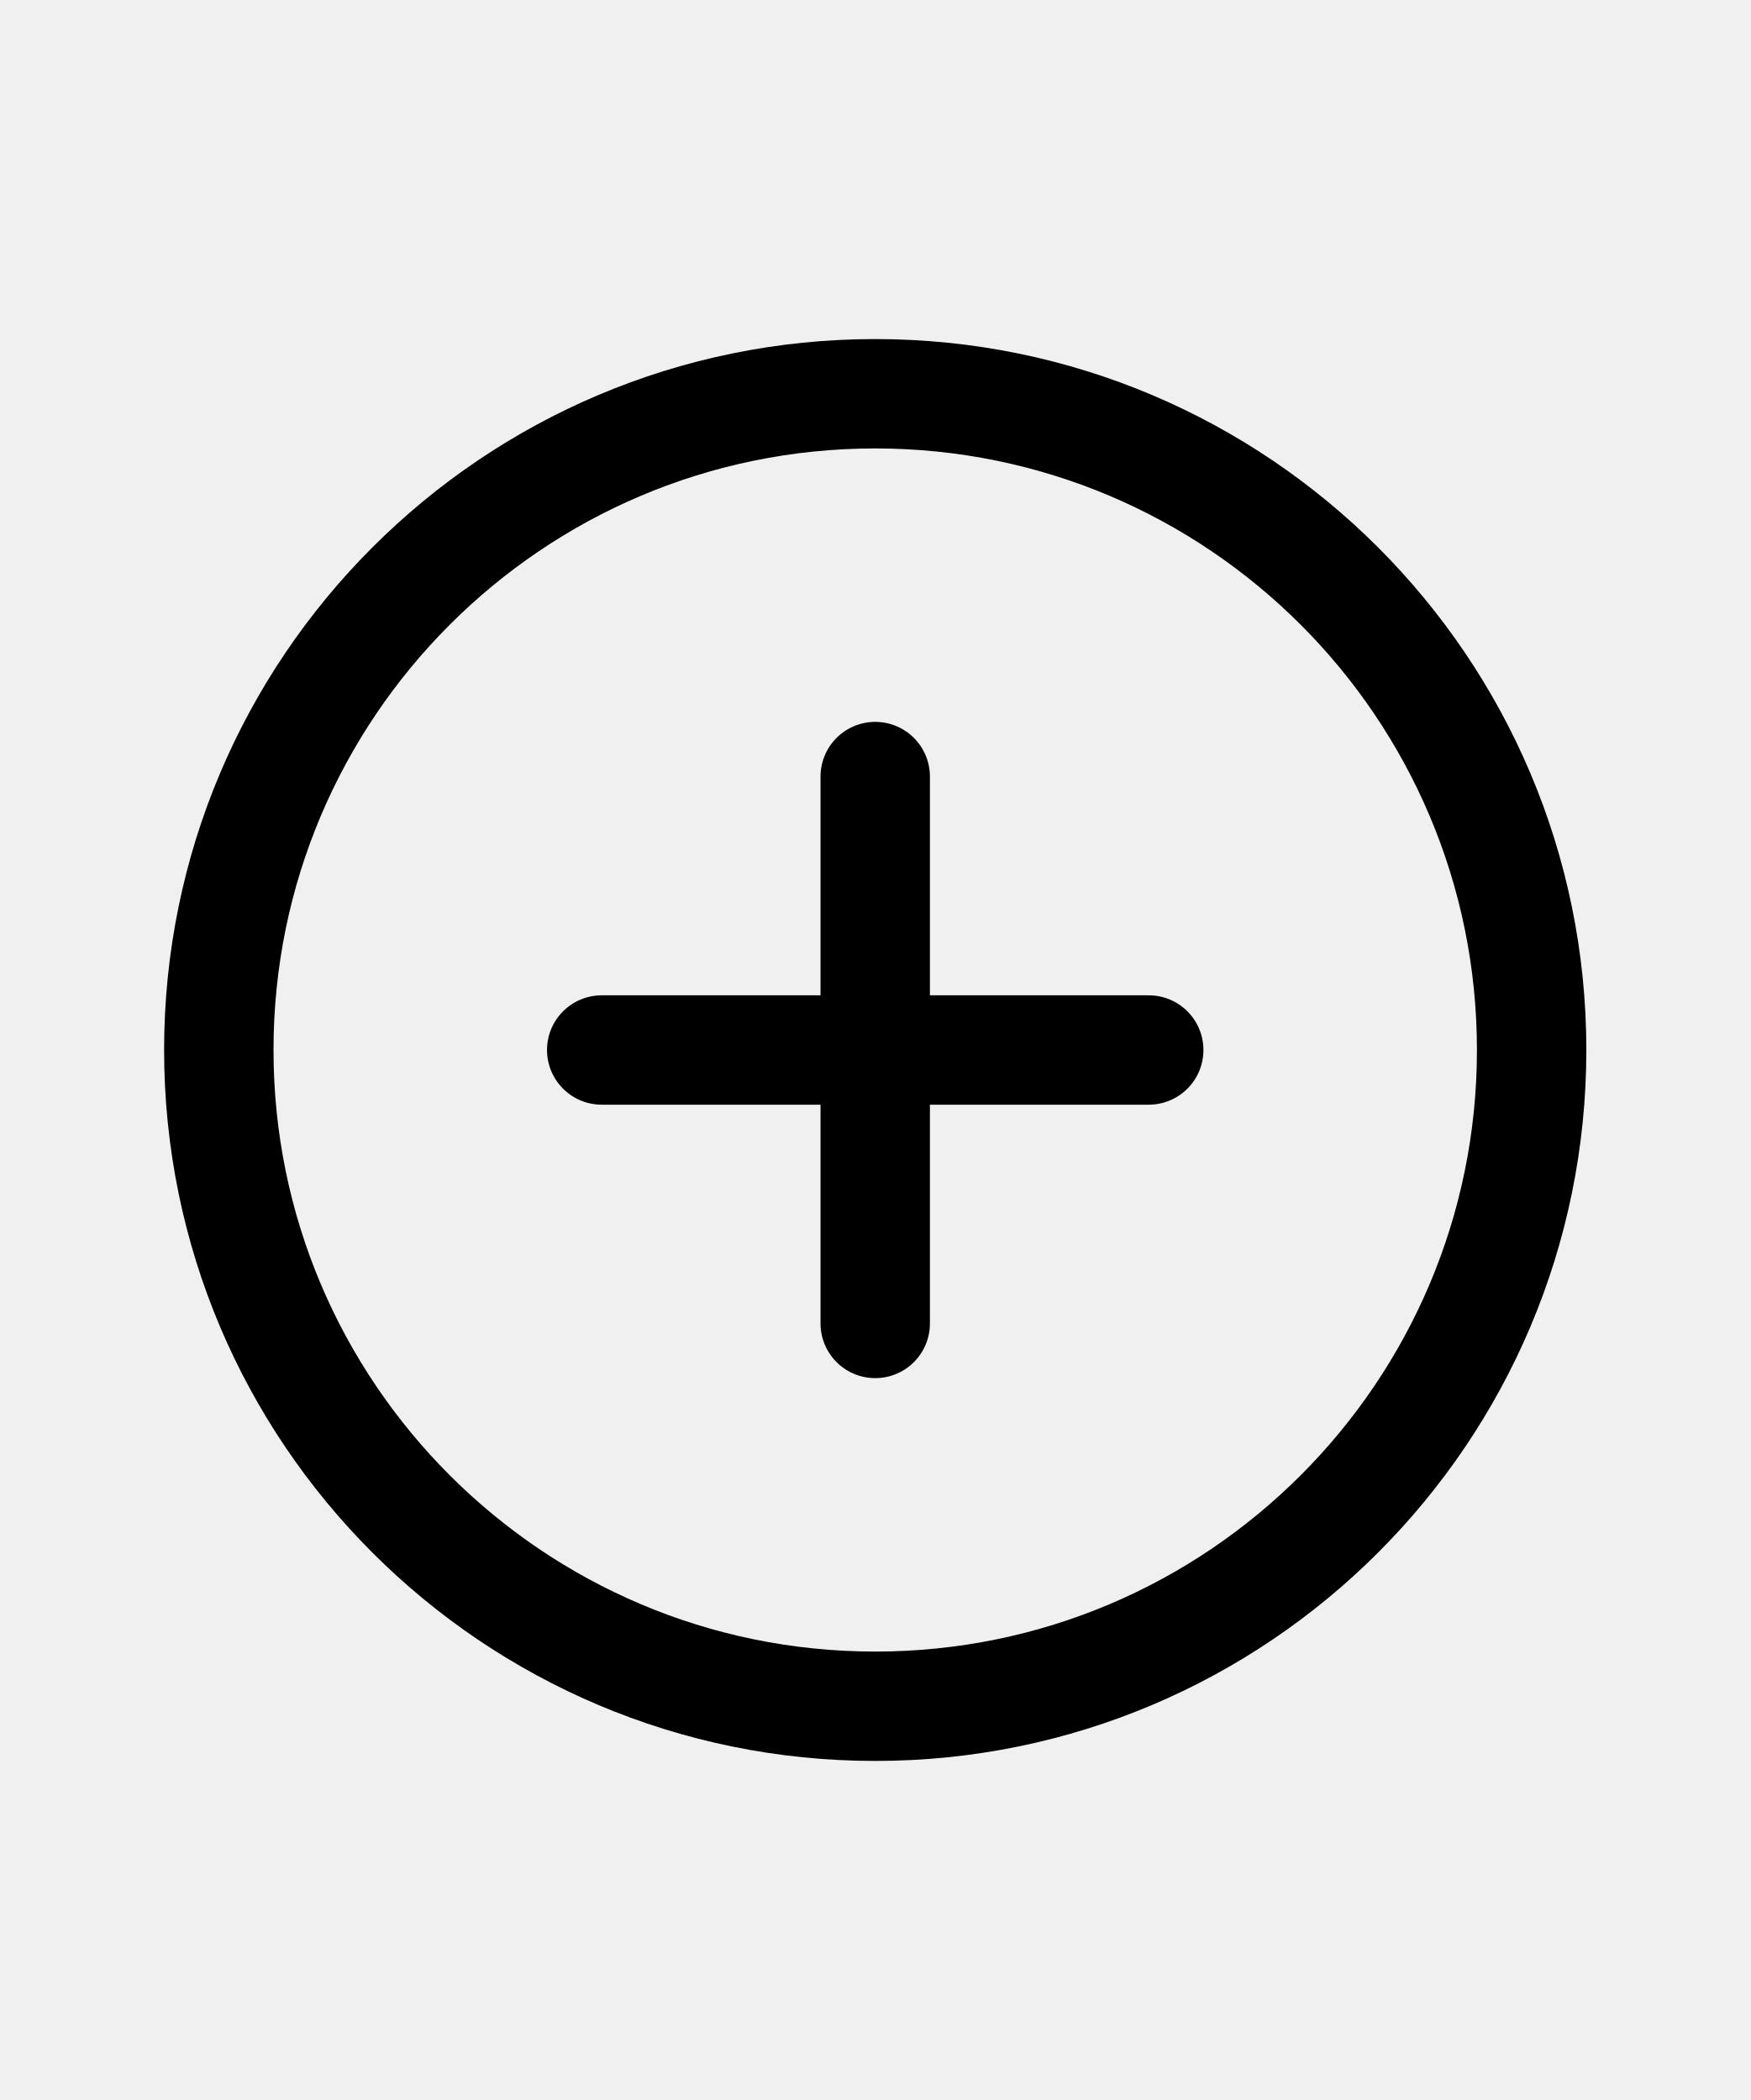
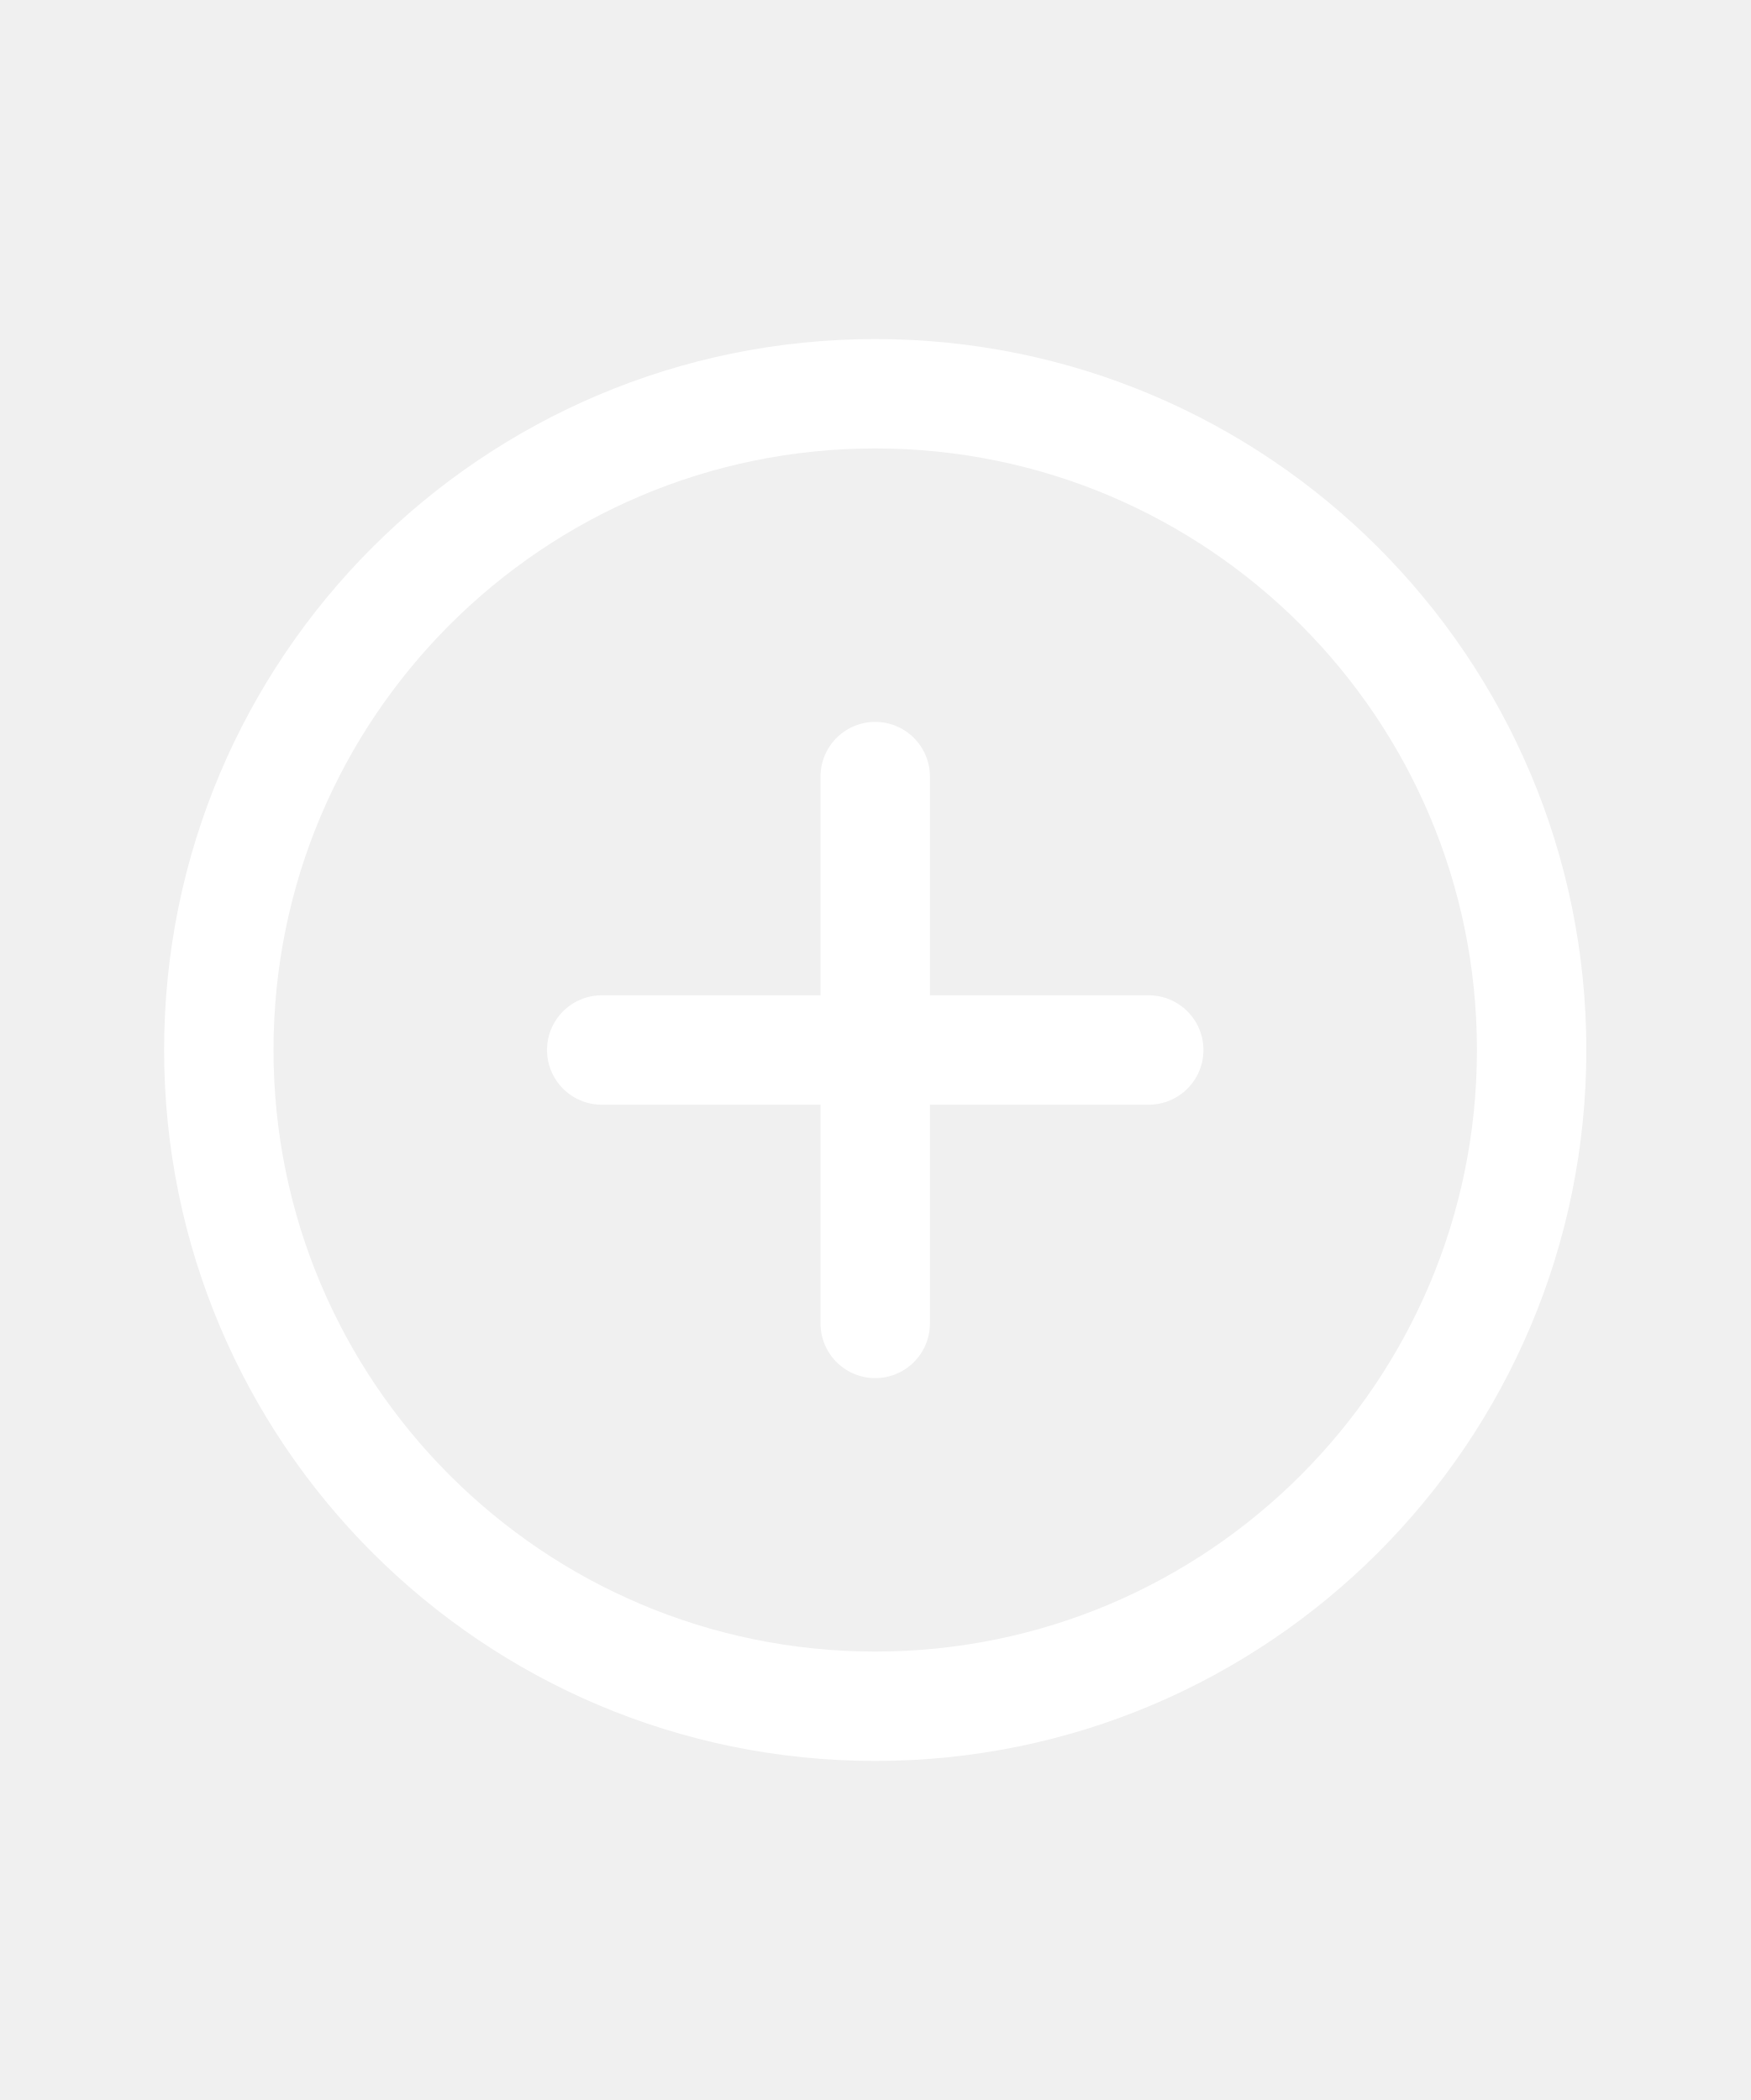
<svg xmlns="http://www.w3.org/2000/svg" width="20" height="24" viewBox="0 0 512 512">
-   <path d="M448,256c0-106-86-192-192-192S64,150,64,256s86,192,192,192S448,362,448,256Z" style="fill:none;stroke:#000000;stroke-miterlimit:10;stroke-width:32px" />
-   <line x1="256" y1="176" x2="256" y2="336" style="fill:none;stroke:#000000;stroke-linecap:round;stroke-linejoin:round;stroke-width:32px" />
-   <line x1="336" y1="256" x2="176" y2="256" style="fill:none;stroke:#000000;stroke-linecap:round;stroke-linejoin:round;stroke-width:32px" />
+   <path d="M448,256c0-106-86-192-192-192S64,150,64,256s86,192,192,192S448,362,448,256Z" style="fill:none;stroke:#fff;stroke-miterlimit:10;stroke-width:32px" />
+   <line x1="256" y1="176" x2="256" y2="336" style="fill:none;stroke:#fff;stroke-linecap:round;stroke-linejoin:round;stroke-width:32px" />
+   <line x1="336" y1="256" x2="176" y2="256" style="fill:none;stroke:#fff;stroke-linecap:round;stroke-linejoin:round;stroke-width:32px" />
</svg>
